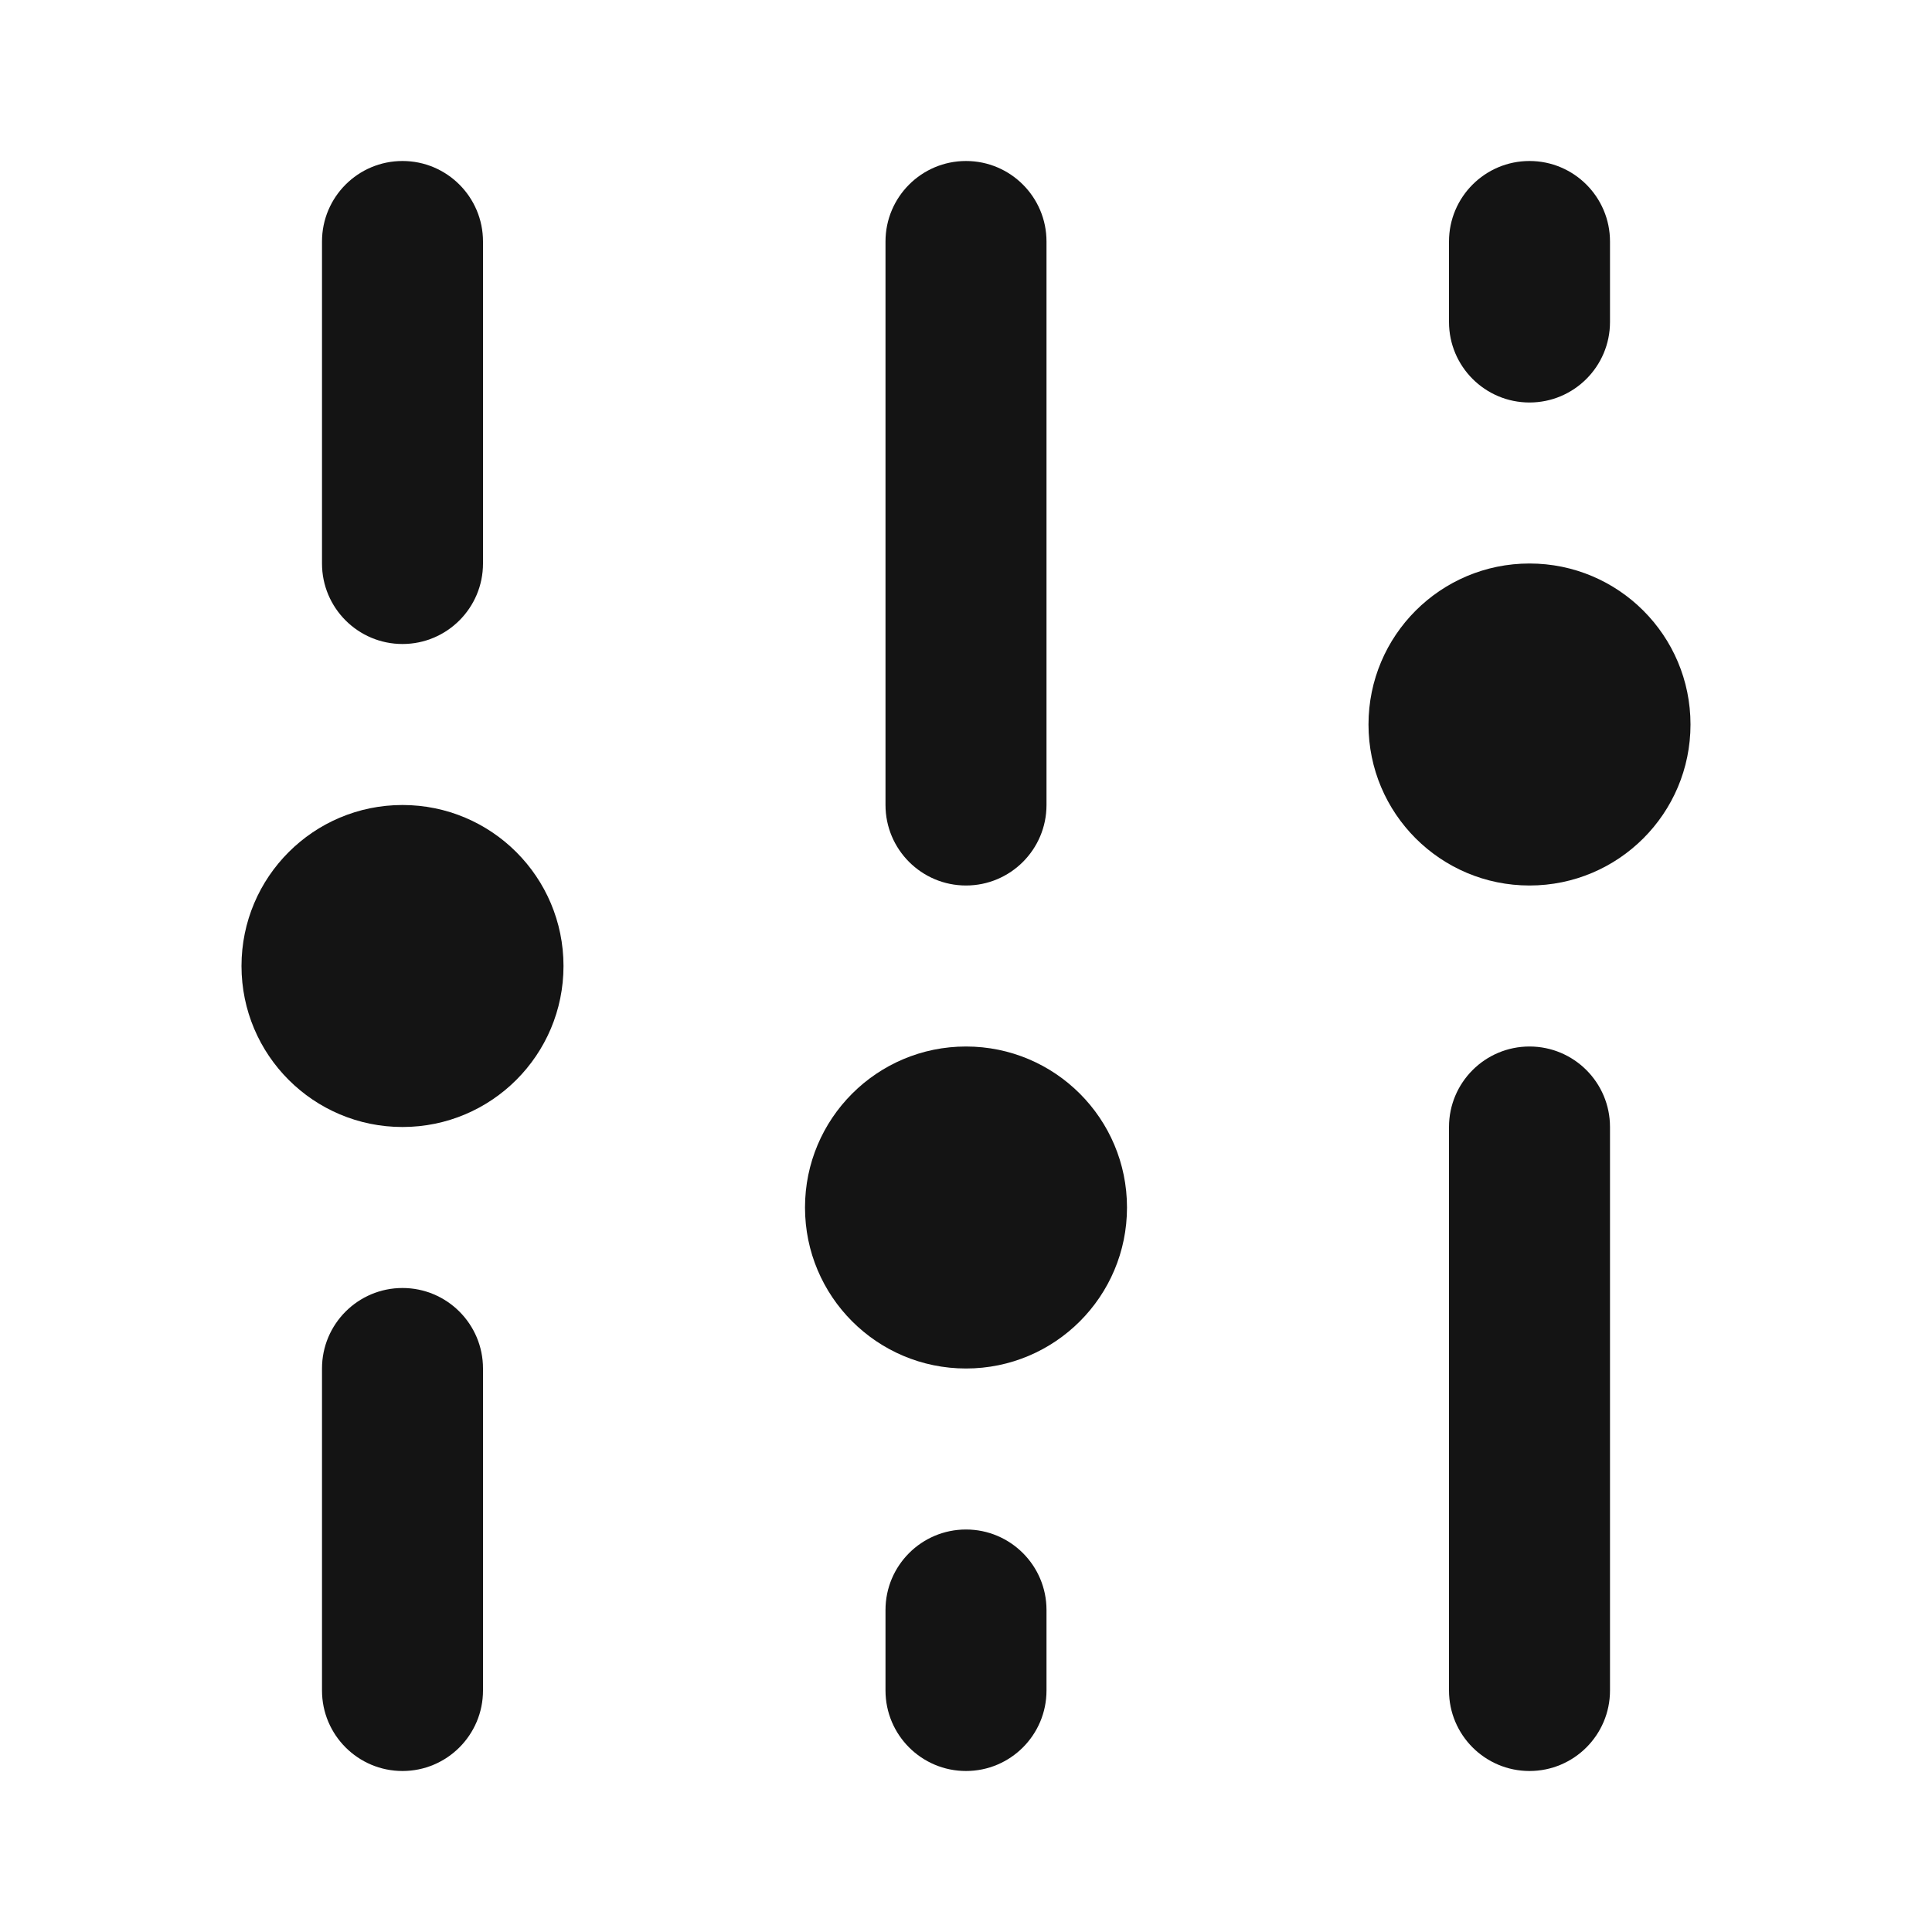
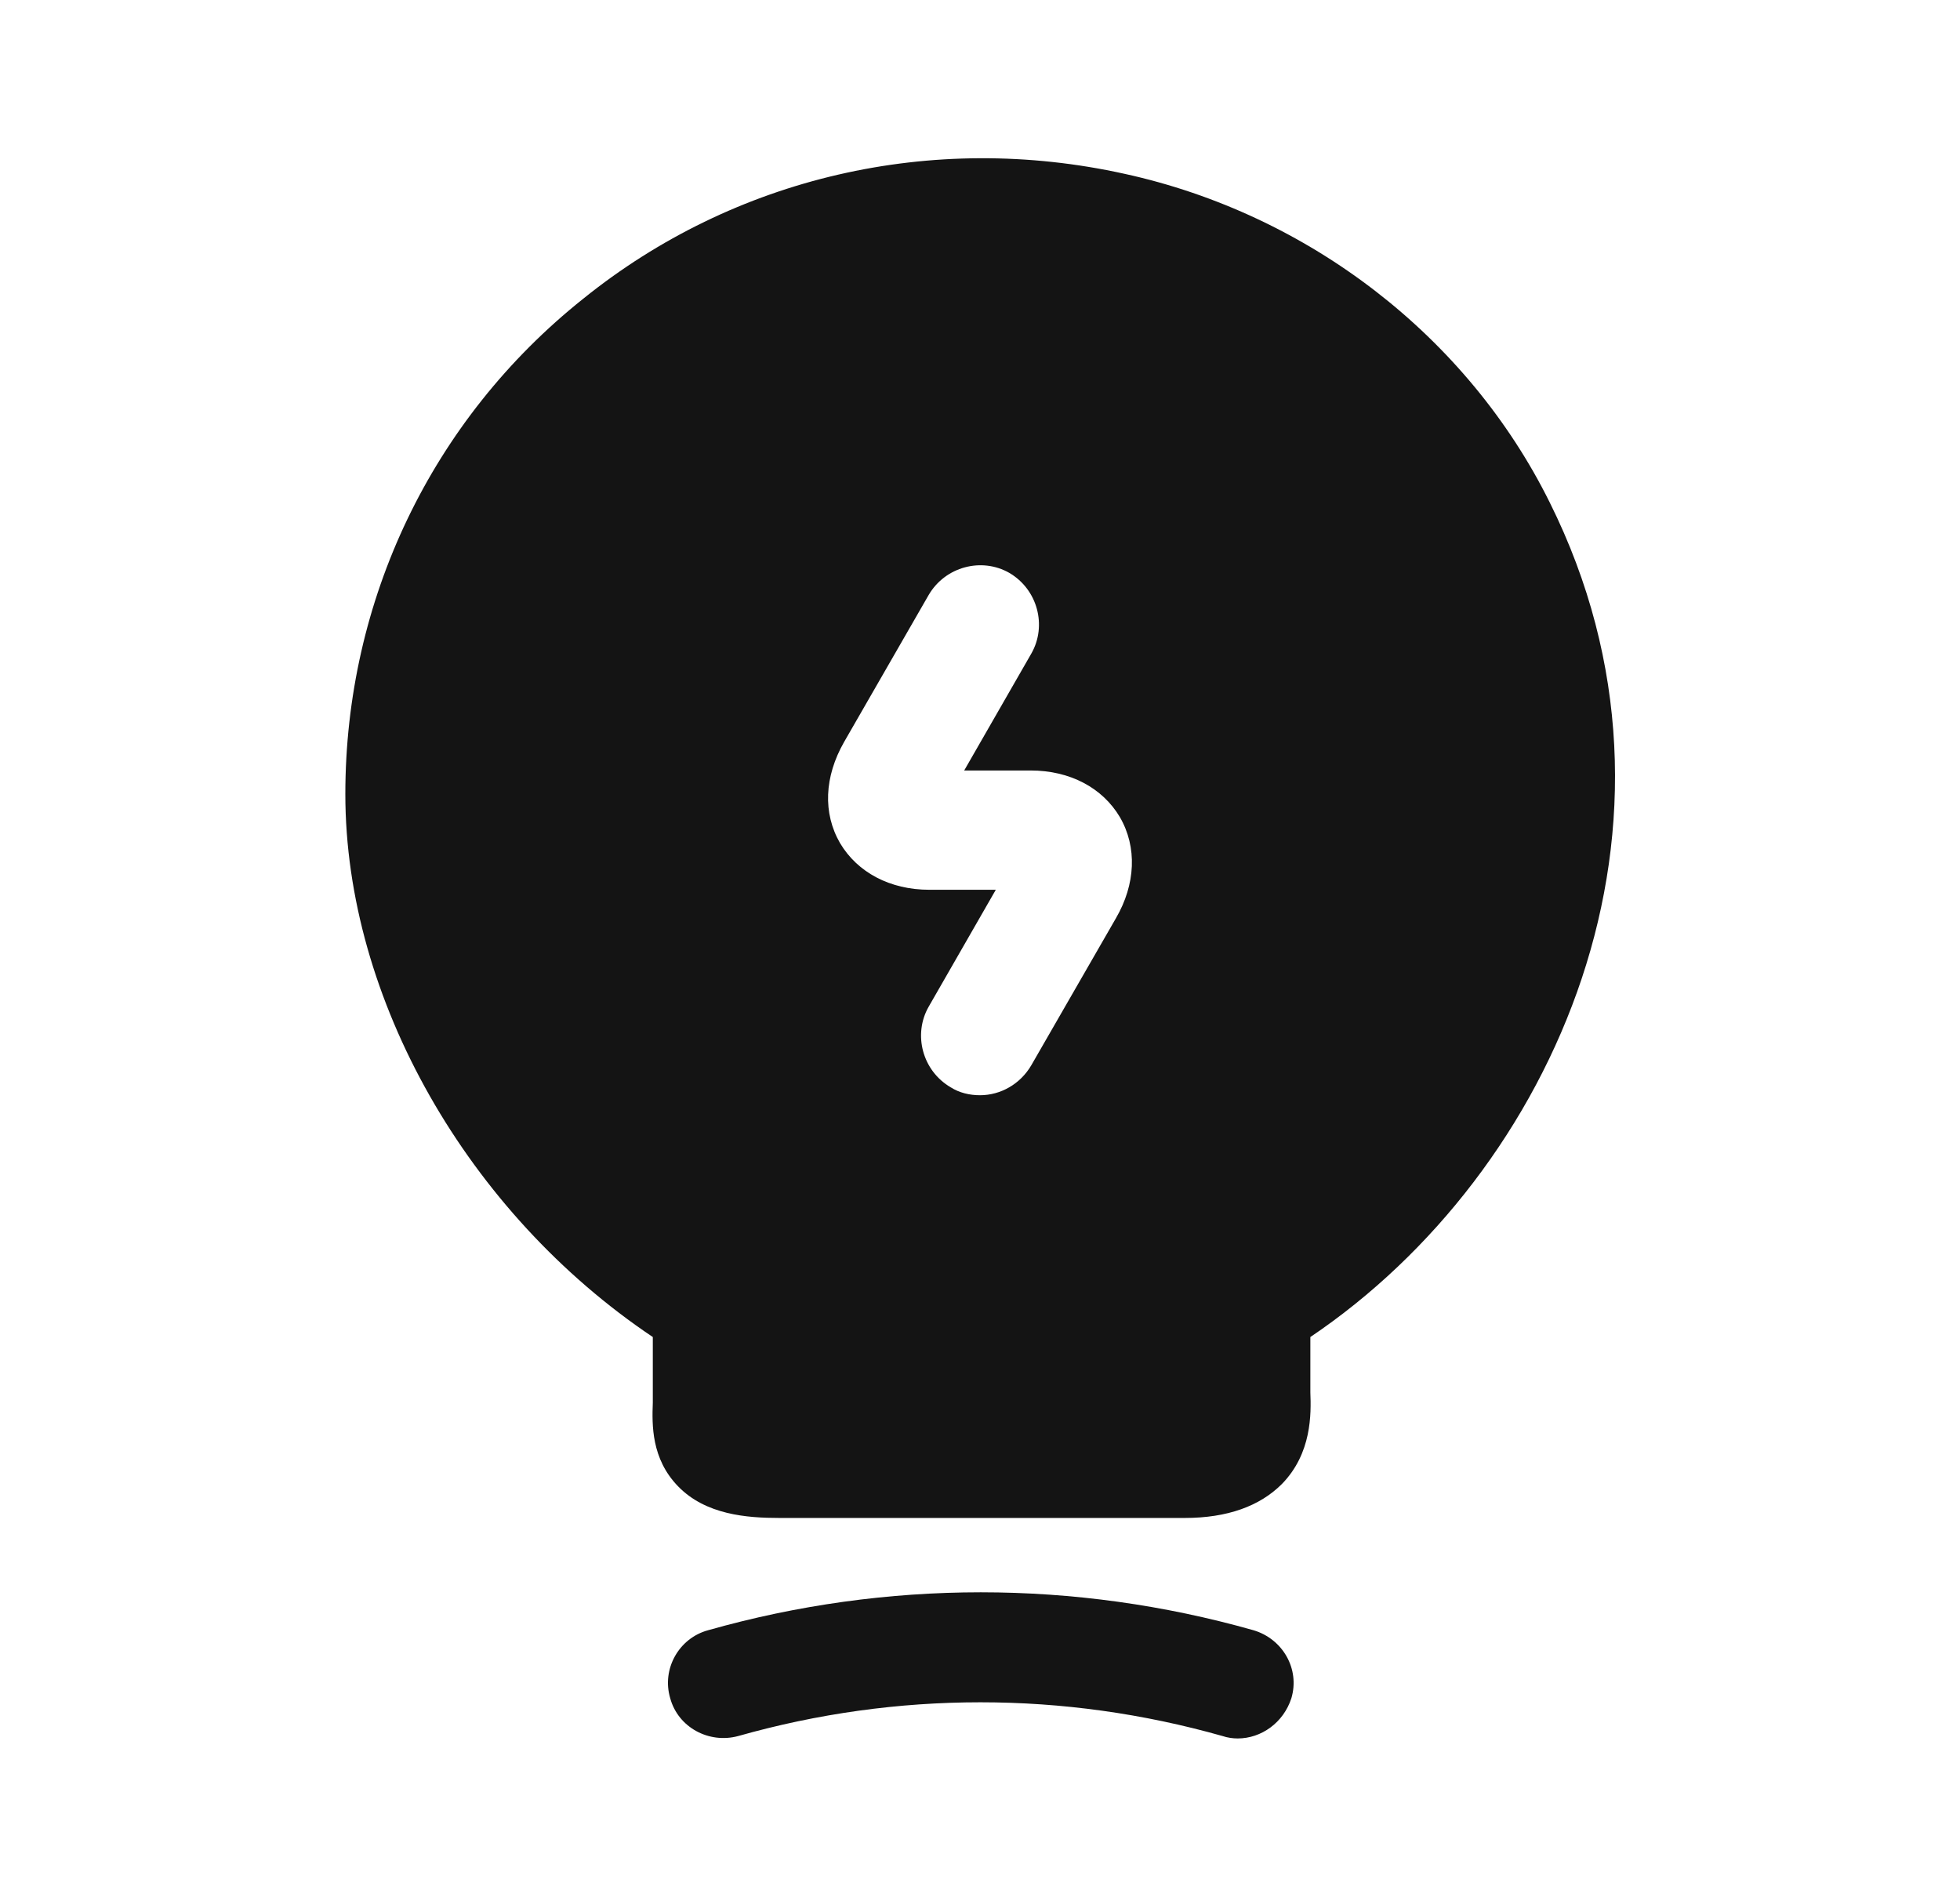
- <svg xmlns="http://www.w3.org/2000/svg" width="30" height="30" viewBox="0 0 30 30" fill="none">
-   <g id="icons/Settings/Filled">
-     <g id="Shape">
-       <path d="M25 17.5C25 16.81 24.44 16.25 23.75 16.25C23.06 16.25 22.5 16.81 22.5 17.5L22.5 26.25C22.5 26.94 23.06 27.5 23.75 27.5C24.44 27.5 25 26.94 25 26.25V17.5Z" fill="#141414" />
-       <path d="M23.75 2.5C24.44 2.5 25 3.06 25 3.75V5C25 5.69 24.44 6.25 23.75 6.25C23.06 6.25 22.5 5.69 22.5 5V3.75C22.5 3.06 23.06 2.5 23.75 2.5Z" fill="#141414" />
-       <path d="M16.25 25C16.25 24.31 15.69 23.75 15 23.75C14.31 23.75 13.75 24.31 13.75 25V26.25C13.75 26.94 14.31 27.5 15 27.5C15.69 27.5 16.25 26.94 16.25 26.25V25Z" fill="#141414" />
-       <path d="M15 2.5C15.69 2.5 16.25 3.06 16.25 3.75V12.5C16.25 13.19 15.69 13.75 15 13.75C14.31 13.75 13.75 13.19 13.75 12.5V3.75C13.75 3.06 14.31 2.5 15 2.5Z" fill="#141414" />
-       <path d="M7.5 21.25C7.5 20.56 6.94 20 6.25 20C5.56 20 5 20.56 5 21.25L5 26.25C5 26.94 5.56 27.5 6.25 27.5C6.94 27.5 7.5 26.94 7.5 26.25L7.5 21.25Z" fill="#141414" />
-       <path d="M7.5 3.75C7.5 3.06 6.94 2.5 6.25 2.5C5.56 2.5 5 3.06 5 3.75L5 8.75C5 9.44 5.56 10 6.25 10C6.94 10 7.5 9.44 7.5 8.75L7.5 3.75Z" fill="#141414" />
-     </g>
-     <g id="Shape_2">
-       <path d="M23.75 13.75C22.369 13.75 21.25 12.631 21.25 11.25C21.25 9.869 22.369 8.75 23.75 8.75C25.131 8.75 26.25 9.869 26.25 11.25C26.25 12.631 25.131 13.75 23.75 13.75Z" fill="#141414" />
-       <path d="M12.5 18.75C12.5 20.131 13.619 21.25 15 21.25C16.381 21.25 17.5 20.131 17.5 18.75C17.5 17.369 16.381 16.25 15 16.25C13.619 16.25 12.5 17.369 12.5 18.75Z" fill="#141414" />
-       <path d="M3.75 15C3.75 16.381 4.869 17.5 6.25 17.5C7.631 17.5 8.75 16.381 8.75 15C8.75 13.619 7.631 12.5 6.25 12.5C4.869 12.5 3.75 13.619 3.75 15Z" fill="#141414" />
-     </g>
-   </g>
+ <svg xmlns="http://www.w3.org/2000/svg" width="31" height="30" viewBox="0 0 31 30" fill="none">
+   <path d="M19.575 27.5C19.5 27.5 19.413 27.488 19.337 27.462C16.825 26.75 14.188 26.75 11.675 27.462C11.213 27.587 10.725 27.325 10.6 26.863C10.463 26.4 10.738 25.913 11.2 25.788C14.025 24.988 17 24.988 19.825 25.788C20.288 25.925 20.562 26.4 20.425 26.863C20.3 27.25 19.95 27.5 19.575 27.5Z" fill="#141414" />
+   <path d="M24.512 7.95C23.212 5.325 20.7 3.388 17.788 2.75C14.738 2.075 11.613 2.8 9.225 4.725C6.825 6.638 5.462 9.5 5.462 12.562C5.462 15.8 7.4 19.188 10.325 21.15V22.188C10.312 22.538 10.3 23.075 10.725 23.512C11.162 23.962 11.812 24.012 12.325 24.012H18.738C19.413 24.012 19.925 23.825 20.275 23.475C20.75 22.988 20.738 22.363 20.725 22.025V21.15C24.6 18.538 27.038 13.025 24.512 7.95ZM17.65 14.525L16.312 16.85C16.137 17.15 15.825 17.325 15.5 17.325C15.338 17.325 15.175 17.288 15.037 17.2C14.588 16.938 14.438 16.363 14.688 15.925L15.75 14.075H14.7C14.075 14.075 13.562 13.8 13.287 13.338C13.012 12.863 13.037 12.287 13.35 11.738L14.688 9.412C14.95 8.963 15.525 8.812 15.963 9.062C16.413 9.325 16.562 9.9 16.312 10.338L15.25 12.188H16.3C16.925 12.188 17.438 12.463 17.712 12.925C17.988 13.4 17.962 13.988 17.65 14.525Z" fill="#141414" />
</svg>
